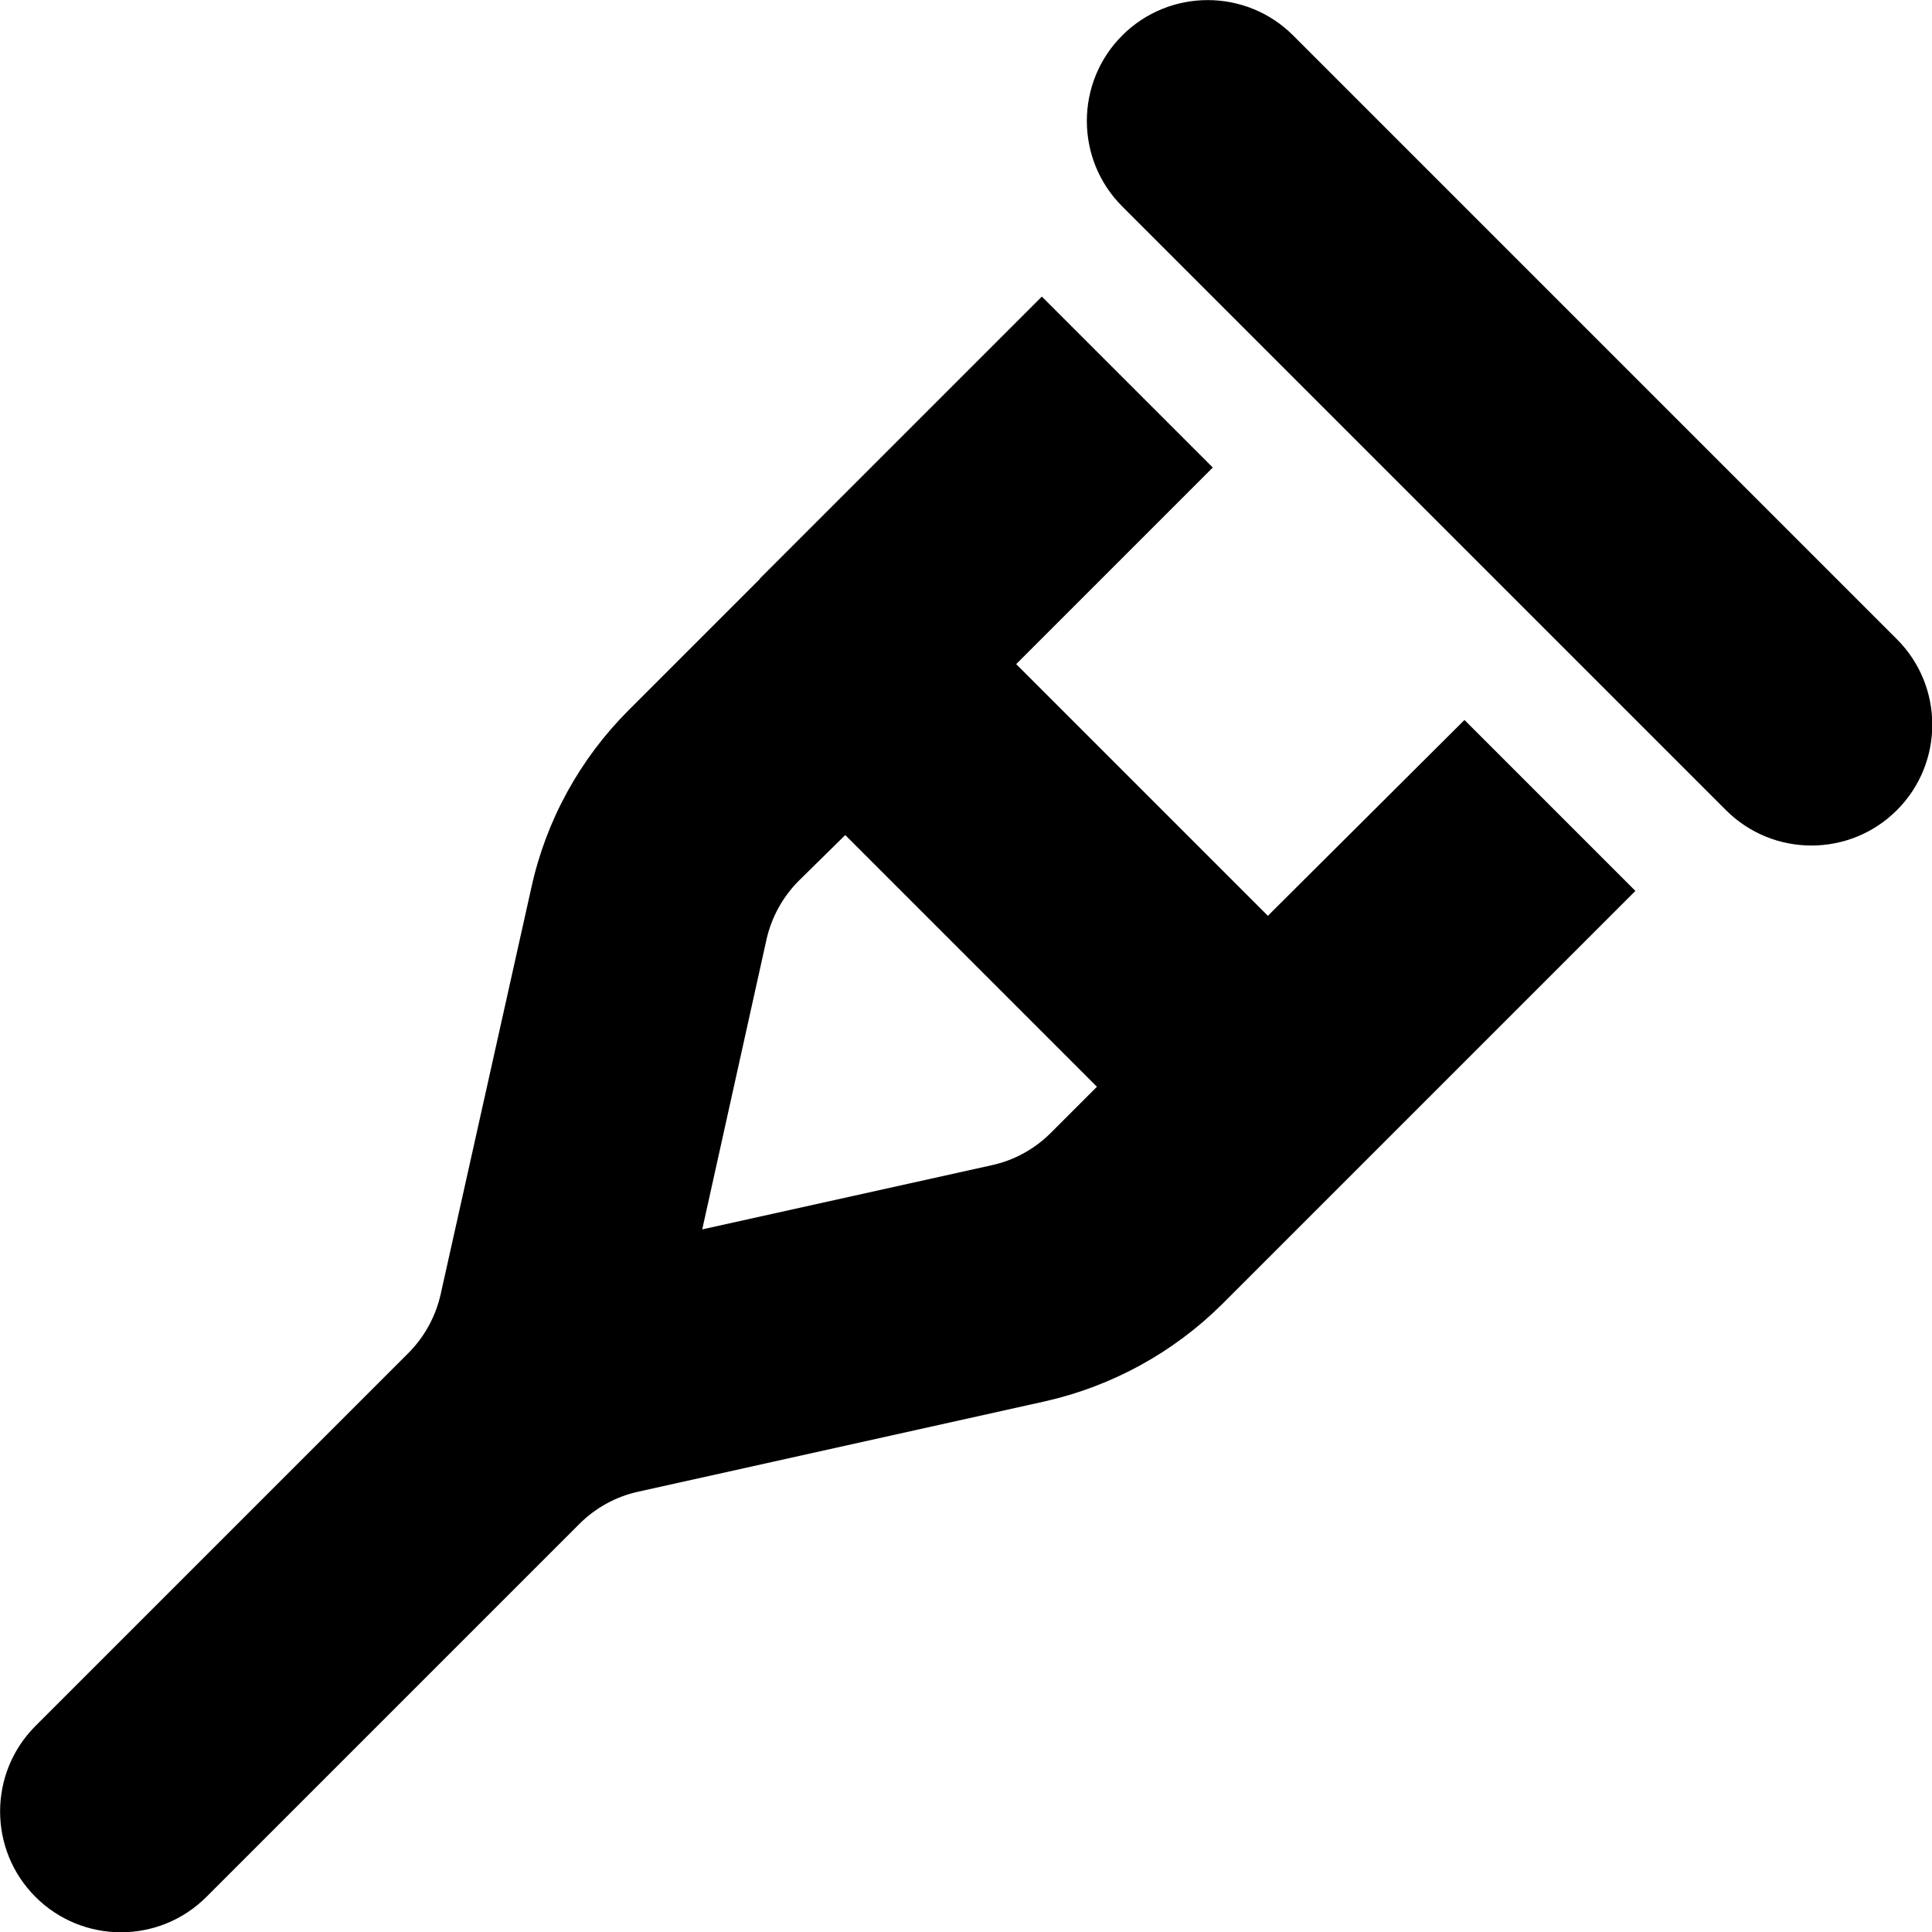
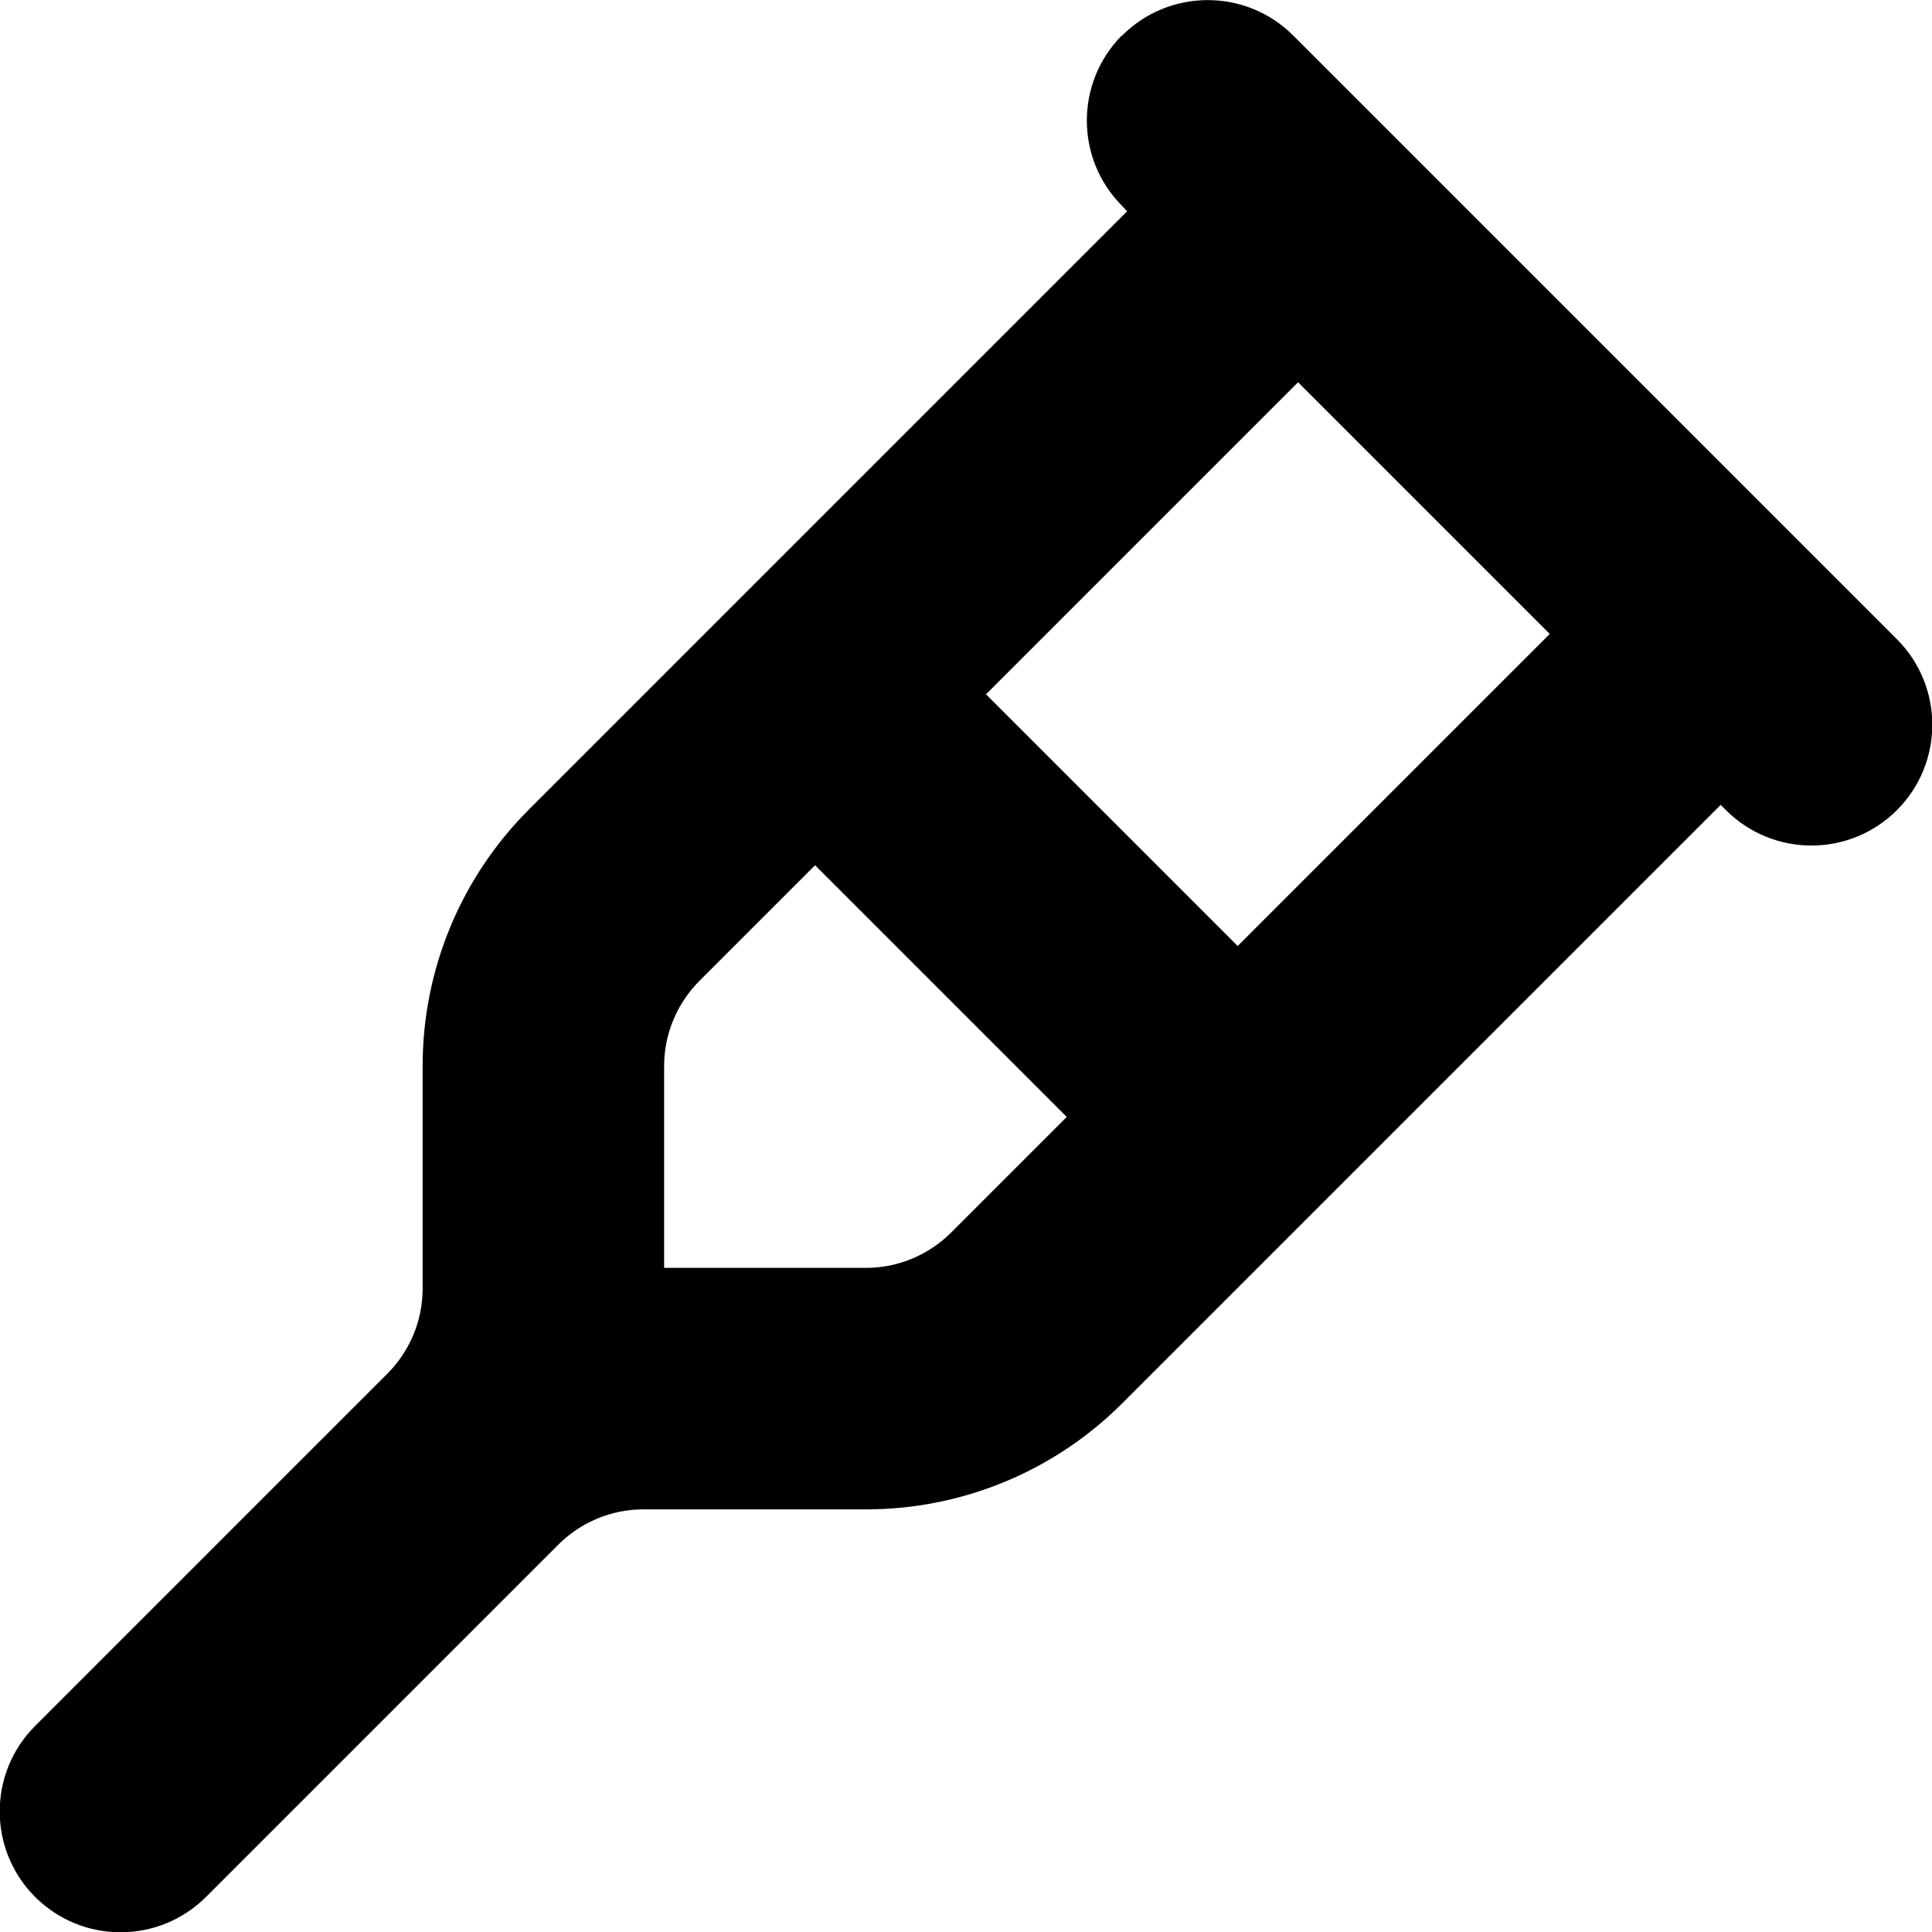
- <svg xmlns="http://www.w3.org/2000/svg" aria-hidden="true" focusable="false" data-prefix="fas" data-icon="crutch" class="svg-inline--fa fa-crutch" role="img" viewBox="0 0 512 512">
-   <path fill="currentColor" d="M297.4 9.4c-12.5 12.5-12.5 32.8 0 45.3l160 160c12.5 12.5 32.8 12.5 45.3 0s12.5-32.8 0-45.3l-160-160c-12.5-12.5-32.8-12.5-45.3 0zm-96 144l-34.8 34.8c-12.9 12.9-21.9 29.2-25.8 47.1L116.8 342.9c-1.3 5.9-4.3 11.4-8.6 15.7L9.4 457.4c-12.5 12.5-12.5 32.8 0 45.3s32.8 12.5 45.3 0l98.8-98.8c4.3-4.3 9.7-7.3 15.7-8.6l107.6-23.9c17.8-4 34.1-12.9 47.1-25.8l34.7-34.7c0 0 .1-.1 .1-.1s.1-.1 .1-.1l74.6-74.6-45.3-45.3L336 242.7 269.3 176l52.1-52.1L276.1 78.6l-74.7 74.7zM224 221.3L290.7 288l-12.2 12.2c-4.3 4.3-9.7 7.3-15.7 8.6l-76.7 17 17-76.7c1.3-5.9 4.3-11.4 8.6-15.7L224 221.3z" />
+ <svg data-prefix="fas" data-icon="crutch" class="svg-inline--fa fa-crutch" role="img" viewBox="0 0 512 512" aria-hidden="true">
+   <path fill="currentColor" d="M297.4 9.4c12.5-12.5 32.8-12.5 45.3 0l160 160c12.5 12.5 12.5 32.8 0 45.3s-32.8 12.5-45.3 0l-1.4-1.4-158.6 158.6c-18 18-42.4 28.1-67.9 28.1l-59 0c-8.5 0-16.6 3.4-22.6 9.4-61.7 61.7-92.8 92.8-93.3 93.3-12.5 12.5-32.8 12.5-45.3 0s-12.5-32.8 0-45.3l16-16 0 0 77.3-77.3c6-6 9.4-14.1 9.4-22.6l0-59c0-25.5 10.1-49.9 28.1-67.9L298.7 56 297.4 54.6c-12.5-12.5-12.5-32.8 0-45.3zM344 101.3L261.3 184 328 250.7 410.7 168 344 101.3zm-128 128l-30.6 30.6c-6 6-9.4 14.1-9.4 22.6l0 53.5 53.5 0c8.5 0 16.6-3.4 22.6-9.4L282.7 296 216 229.3z" />
</svg>
